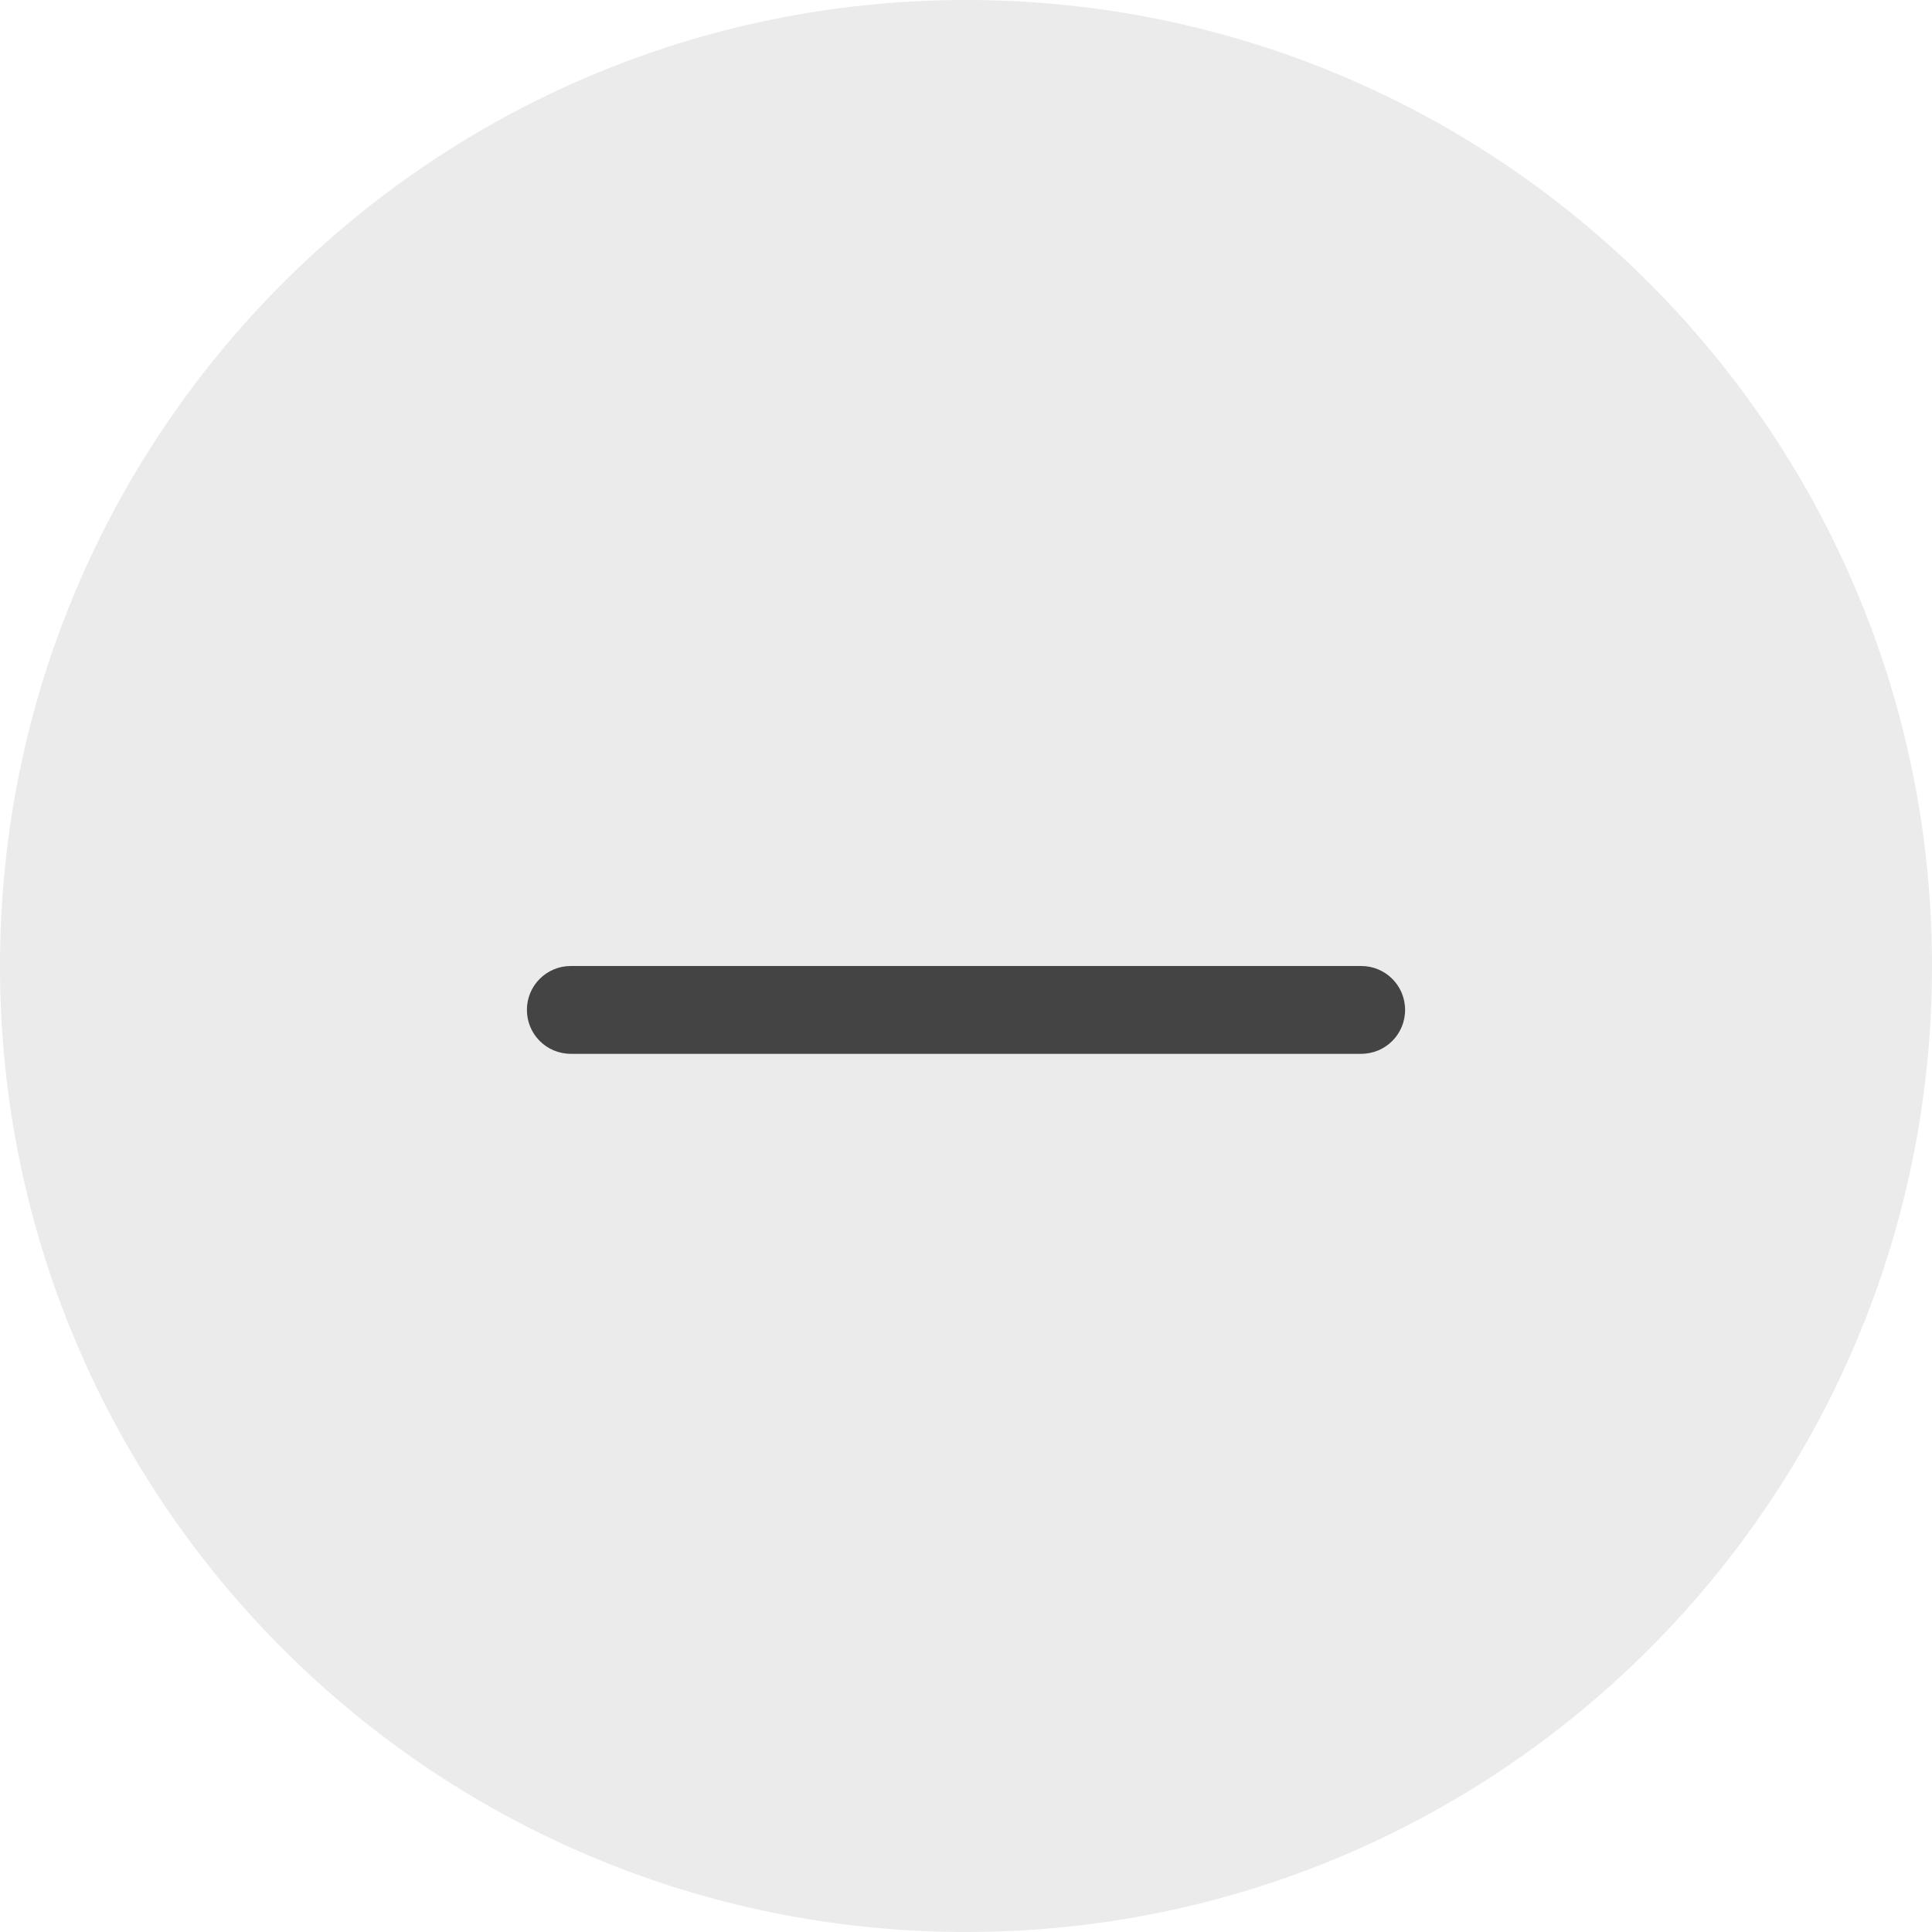
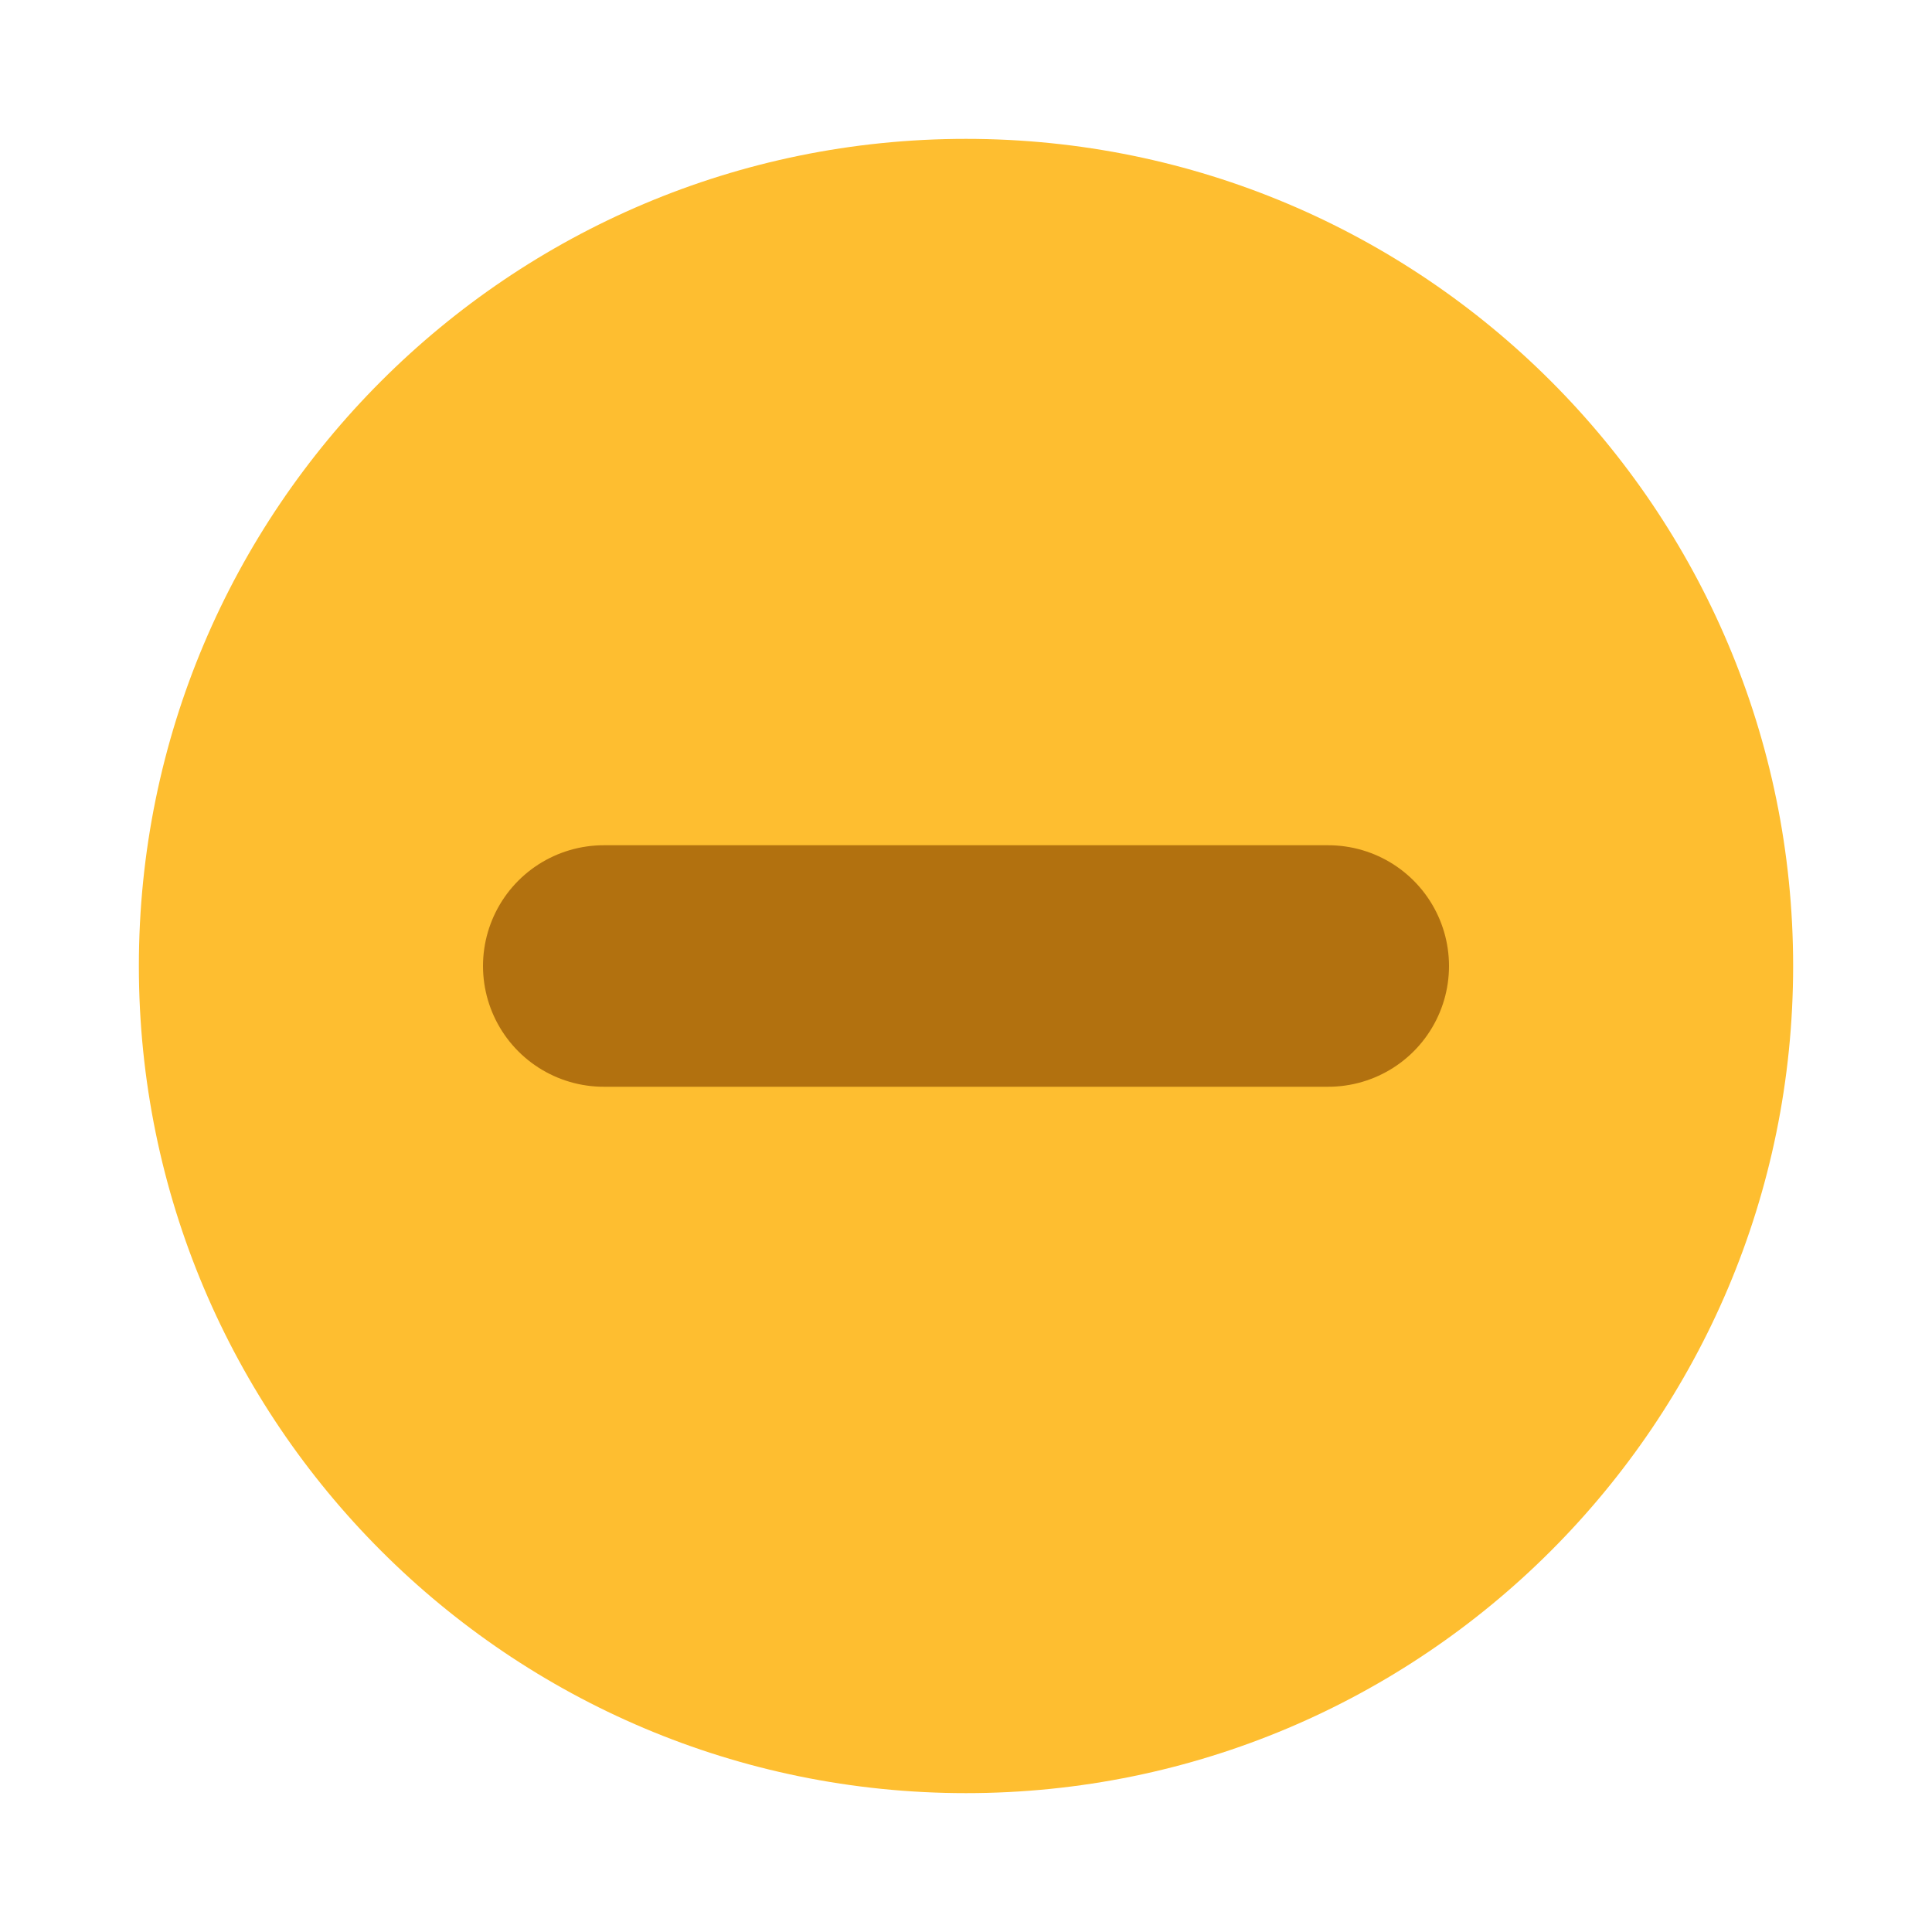
<svg xmlns="http://www.w3.org/2000/svg" viewBox="0 0 50 50" version="1.2" baseProfile="tiny">
  <defs>
</defs>
  <g fill="none" stroke="black" stroke-width="1" fill-rule="evenodd" stroke-linecap="square" stroke-linejoin="bevel">
-     <g fill="#000000" fill-opacity="1" stroke="none" transform="matrix(2.27273,0,0,2.27273,0,0)" font-family="Noto Sans" font-size="10" font-weight="400" font-style="normal" opacity="0.001">
-       <rect x="0" y="0" width="22" height="22" />
+     <g fill="#000000" fill-opacity="1" stroke="none" transform="matrix(3.125,0,0,3.125,0,50)" font-family="Noto Sans" font-size="10" font-weight="400" font-style="normal" opacity="0.003">
+       <rect x="0" y="-16" width="16" height="16" />
    </g>
-     <g fill="#000000" fill-opacity="1" stroke="none" transform="matrix(2.27273,0,0,2.27273,-52.2727,0)" font-family="Noto Sans" font-size="10" font-weight="400" font-style="normal" opacity="0.08">
-       <circle cx="34" cy="11" r="11" />
+     <g fill="#febe30" fill-opacity="1" stroke="none" transform="matrix(3.125,0,0,3.125,0,50)" font-family="Noto Sans" font-size="10" font-weight="400" font-style="normal">
+       <circle cx="8" cy="-8" r="6.85" />
    </g>
-     <g fill="#444444" fill-opacity="1" stroke="none" transform="matrix(2.27273,0,0,2.27273,-52.2727,0)" font-family="Noto Sans" font-size="10" font-weight="400" font-style="normal">
-       <path vector-effect="none" fill-rule="nonzero" d="M29.5,11 C29.223,11 29,11.223 29,11.5 C29,11.777 29.223,12 29.5,12 L38.5,12 C38.777,12 39,11.777 39,11.5 C39,11.223 38.777,11 38.5,11 L29.5,11" />
+     <g fill="none" stroke="none" transform="matrix(3.125,0,0,3.125,-50,-6.25e-06)" font-family="Noto Sans" font-size="10" font-weight="400" font-style="normal">
+       <path vector-effect="none" fill-rule="nonzero" d="M21,8 L27,8" />
+     </g>
+     <g fill="none" stroke="#b2710f" stroke-opacity="1" stroke-width="2" stroke-linecap="round" stroke-linejoin="miter" stroke-miterlimit="4" transform="matrix(3.125,0,0,3.125,-50,-6.25e-06)" font-family="Noto Sans" font-size="10" font-weight="400" font-style="normal">
+       <path vector-effect="none" fill-rule="nonzero" d="M21,8 L27,8" />
    </g>
    <g fill="none" stroke="#000000" stroke-opacity="1" stroke-width="1" stroke-linecap="square" stroke-linejoin="bevel" transform="matrix(1,0,0,1,0,0)" font-family="Noto Sans" font-size="10" font-weight="400" font-style="normal">
</g>
  </g>
</svg>
